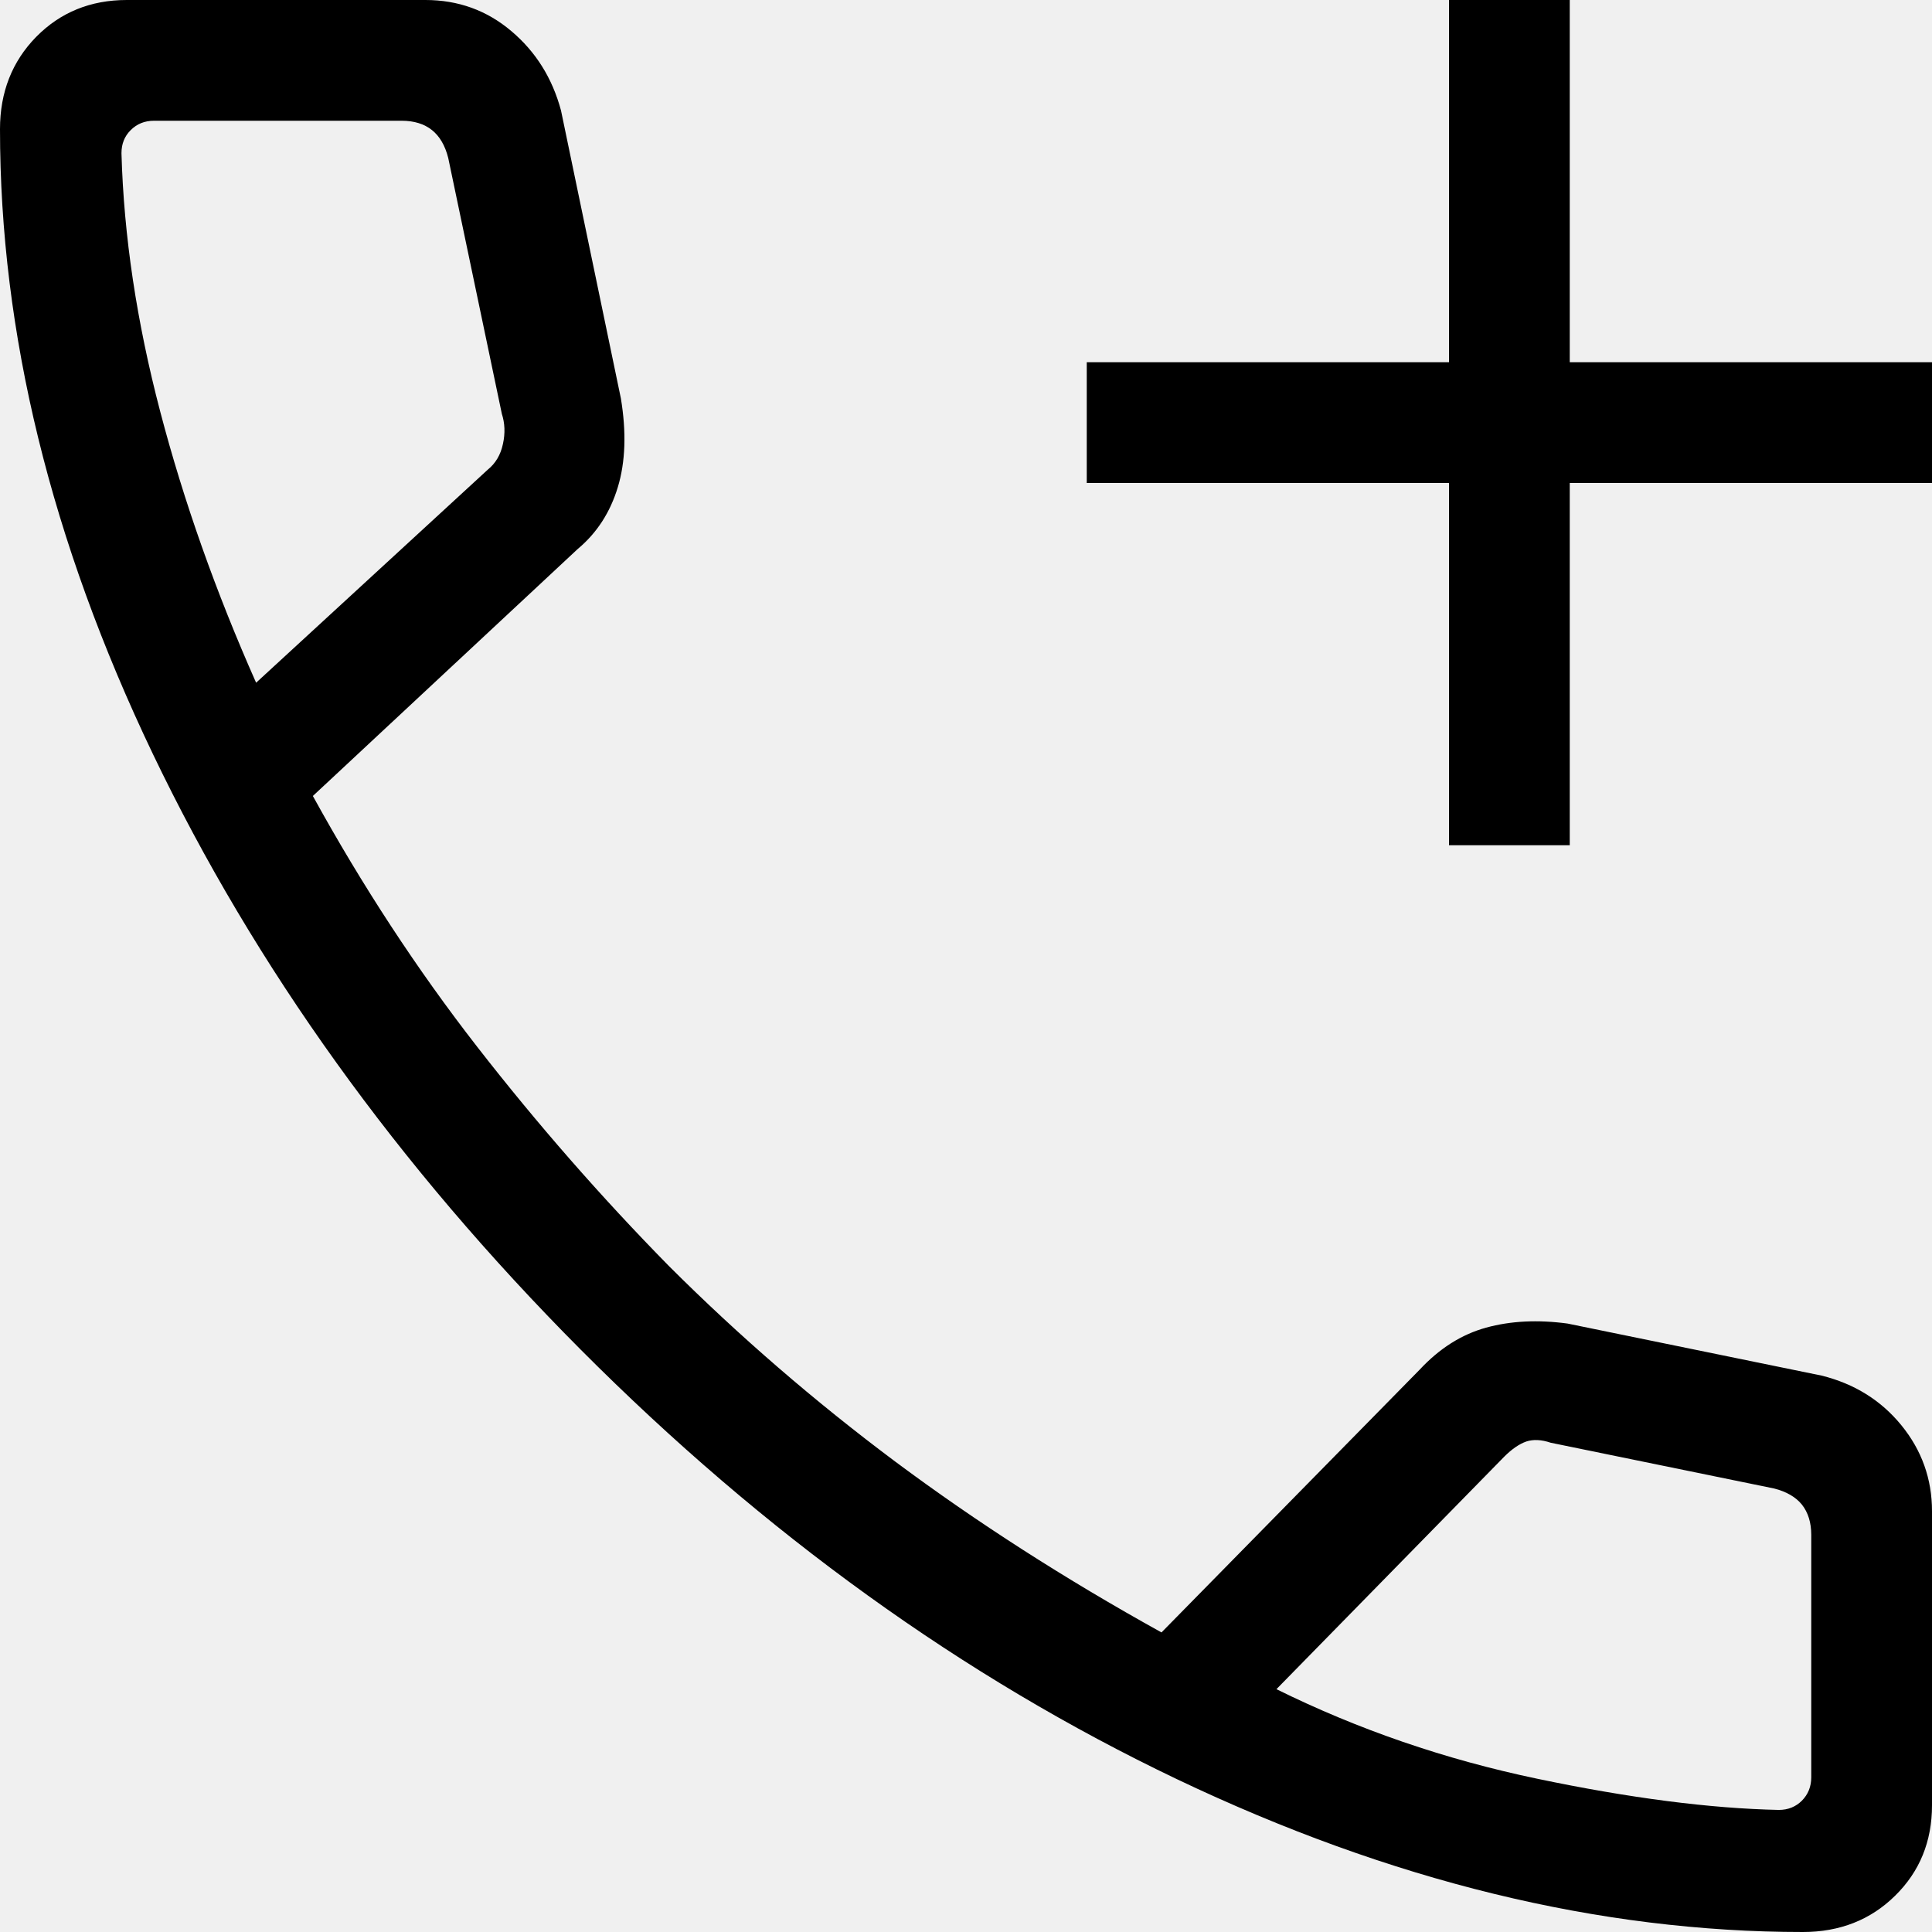
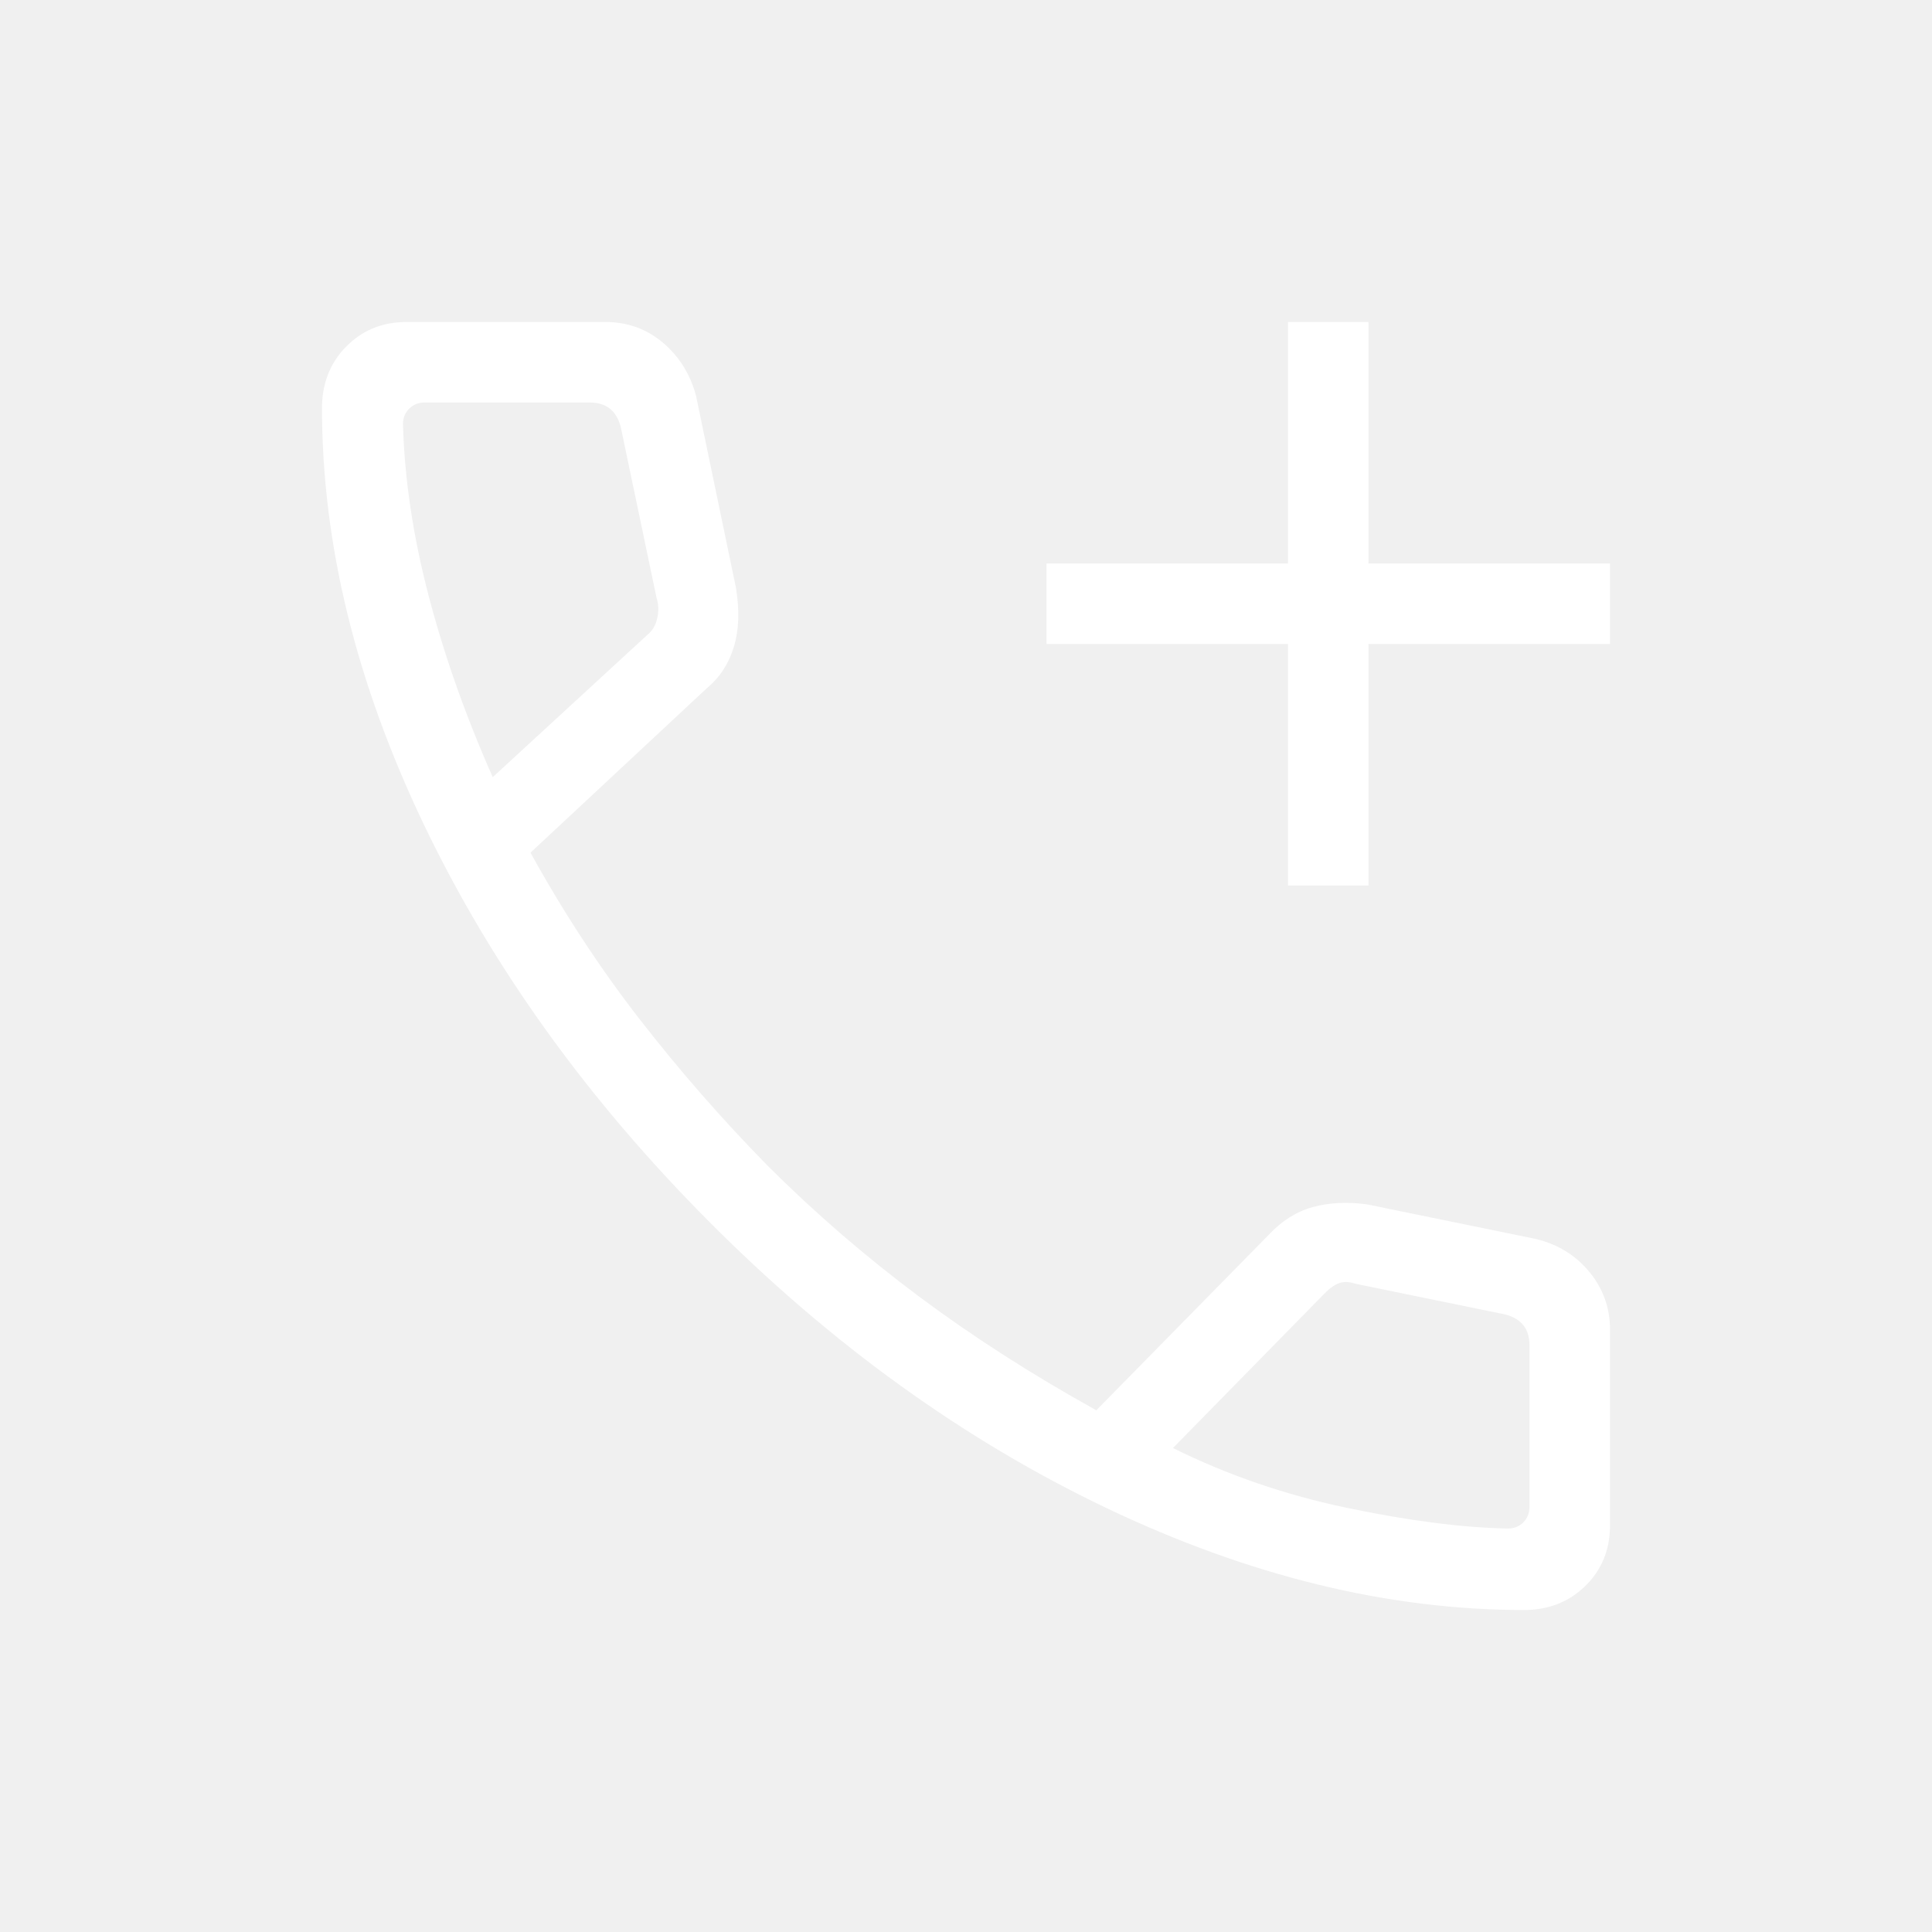
- <svg xmlns="http://www.w3.org/2000/svg" width="16" height="16" viewBox="0 0 16 16" fill="none">
-   <path d="M12 7V4H9V3H12V0H13V3H16V4H13V7H12ZM14.931 16C13.245 16 11.517 15.578 9.746 14.734C7.976 13.889 6.331 12.704 4.811 11.179C3.292 9.653 2.111 8.008 1.266 6.244C0.422 4.48 0 2.755 0 1.069C0 0.764 0.1 0.509 0.3 0.305C0.5 0.102 0.75 0 1.05 0H3.523C3.795 0 4.032 0.086 4.234 0.257C4.437 0.428 4.574 0.647 4.646 0.915L5.142 3.3C5.188 3.579 5.18 3.824 5.117 4.033C5.054 4.242 4.944 4.413 4.785 4.546L2.591 6.592C3.001 7.337 3.454 8.029 3.951 8.668C4.448 9.307 4.978 9.913 5.54 10.485C6.121 11.065 6.746 11.605 7.415 12.105C8.085 12.604 8.819 13.076 9.619 13.519L11.758 11.342C11.921 11.167 12.104 11.051 12.307 10.995C12.51 10.939 12.735 10.928 12.981 10.961L15.085 11.392C15.356 11.459 15.577 11.596 15.746 11.803C15.915 12.01 16 12.248 16 12.515V14.95C16 15.25 15.898 15.5 15.694 15.7C15.491 15.9 15.236 16 14.931 16ZM2.121 5.654L4.04 3.889C4.104 3.837 4.146 3.767 4.165 3.677C4.185 3.587 4.181 3.504 4.156 3.427L3.712 1.308C3.686 1.205 3.641 1.128 3.577 1.077C3.513 1.026 3.429 1 3.327 1H1.275C1.198 1 1.134 1.026 1.083 1.077C1.031 1.128 1.006 1.192 1.006 1.269C1.025 1.953 1.132 2.666 1.327 3.409C1.522 4.153 1.787 4.901 2.121 5.654ZM10.571 13.989C11.247 14.323 11.967 14.571 12.732 14.731C13.496 14.891 14.163 14.977 14.731 14.989C14.808 14.989 14.872 14.963 14.923 14.912C14.974 14.86 15 14.796 15 14.719V12.711C15 12.609 14.974 12.526 14.923 12.461C14.872 12.398 14.795 12.353 14.692 12.327L12.842 11.948C12.765 11.922 12.698 11.919 12.64 11.938C12.583 11.958 12.522 11.999 12.458 12.063L10.571 13.989Z" fill="currentColor" />
+ <svg xmlns="http://www.w3.org/2000/svg" width="24" height="24" viewBox="0 0 24 24" fill="none">
+   <mask id="mask0_2027_360" style="mask-type:alpha" maskUnits="userSpaceOnUse" x="0" y="0" width="24" height="24">
+     <rect width="24" height="24" fill="#D9D9D9" />
+   </mask>
+   <g mask="url(#mask0_2027_360)">
+     <path d="M16 11V8H13V7H16V4H17V7H20V8H17V11H16ZM18.931 20C17.245 20 15.517 19.578 13.746 18.734C11.976 17.889 10.331 16.704 8.812 15.179C7.292 13.653 6.111 12.008 5.266 10.244C4.422 8.48 4 6.755 4 5.069C4 4.764 4.1 4.509 4.3 4.306C4.5 4.102 4.75 4 5.05 4H7.523C7.795 4 8.032 4.086 8.235 4.257C8.437 4.428 8.574 4.647 8.646 4.915L9.142 7.3C9.188 7.58 9.18 7.824 9.117 8.033C9.054 8.242 8.944 8.413 8.784 8.546L6.59 10.592C7.001 11.337 7.454 12.029 7.951 12.668C8.448 13.307 8.978 13.913 9.54 14.485C10.121 15.065 10.746 15.605 11.415 16.105C12.085 16.604 12.819 17.076 13.619 17.519L15.758 15.342C15.921 15.167 16.104 15.051 16.307 14.995C16.51 14.939 16.735 14.928 16.981 14.961L19.084 15.392C19.356 15.459 19.577 15.596 19.746 15.803C19.915 16.01 20 16.247 20 16.515V18.95C20 19.25 19.898 19.5 19.695 19.7C19.491 19.9 19.236 20 18.931 20ZM6.121 9.654L8.04 7.888C8.104 7.837 8.146 7.767 8.165 7.677C8.185 7.587 8.181 7.504 8.156 7.427L7.712 5.308C7.686 5.205 7.641 5.128 7.577 5.077C7.513 5.026 7.429 5 7.327 5H5.275C5.198 5 5.134 5.026 5.083 5.077C5.031 5.128 5.006 5.192 5.006 5.269C5.025 5.953 5.132 6.666 5.327 7.41C5.522 8.153 5.787 8.901 6.121 9.654ZM14.571 17.988C15.247 18.323 15.967 18.571 16.732 18.731C17.496 18.891 18.163 18.977 18.731 18.988C18.808 18.988 18.872 18.963 18.923 18.912C18.974 18.86 19 18.796 19 18.719V16.712C19 16.609 18.974 16.526 18.923 16.462C18.872 16.398 18.795 16.353 18.692 16.327L16.842 15.948C16.765 15.922 16.698 15.919 16.64 15.938C16.583 15.958 16.522 15.999 16.458 16.064L14.571 17.988Z" fill="white" />
+   </g>
</svg>
